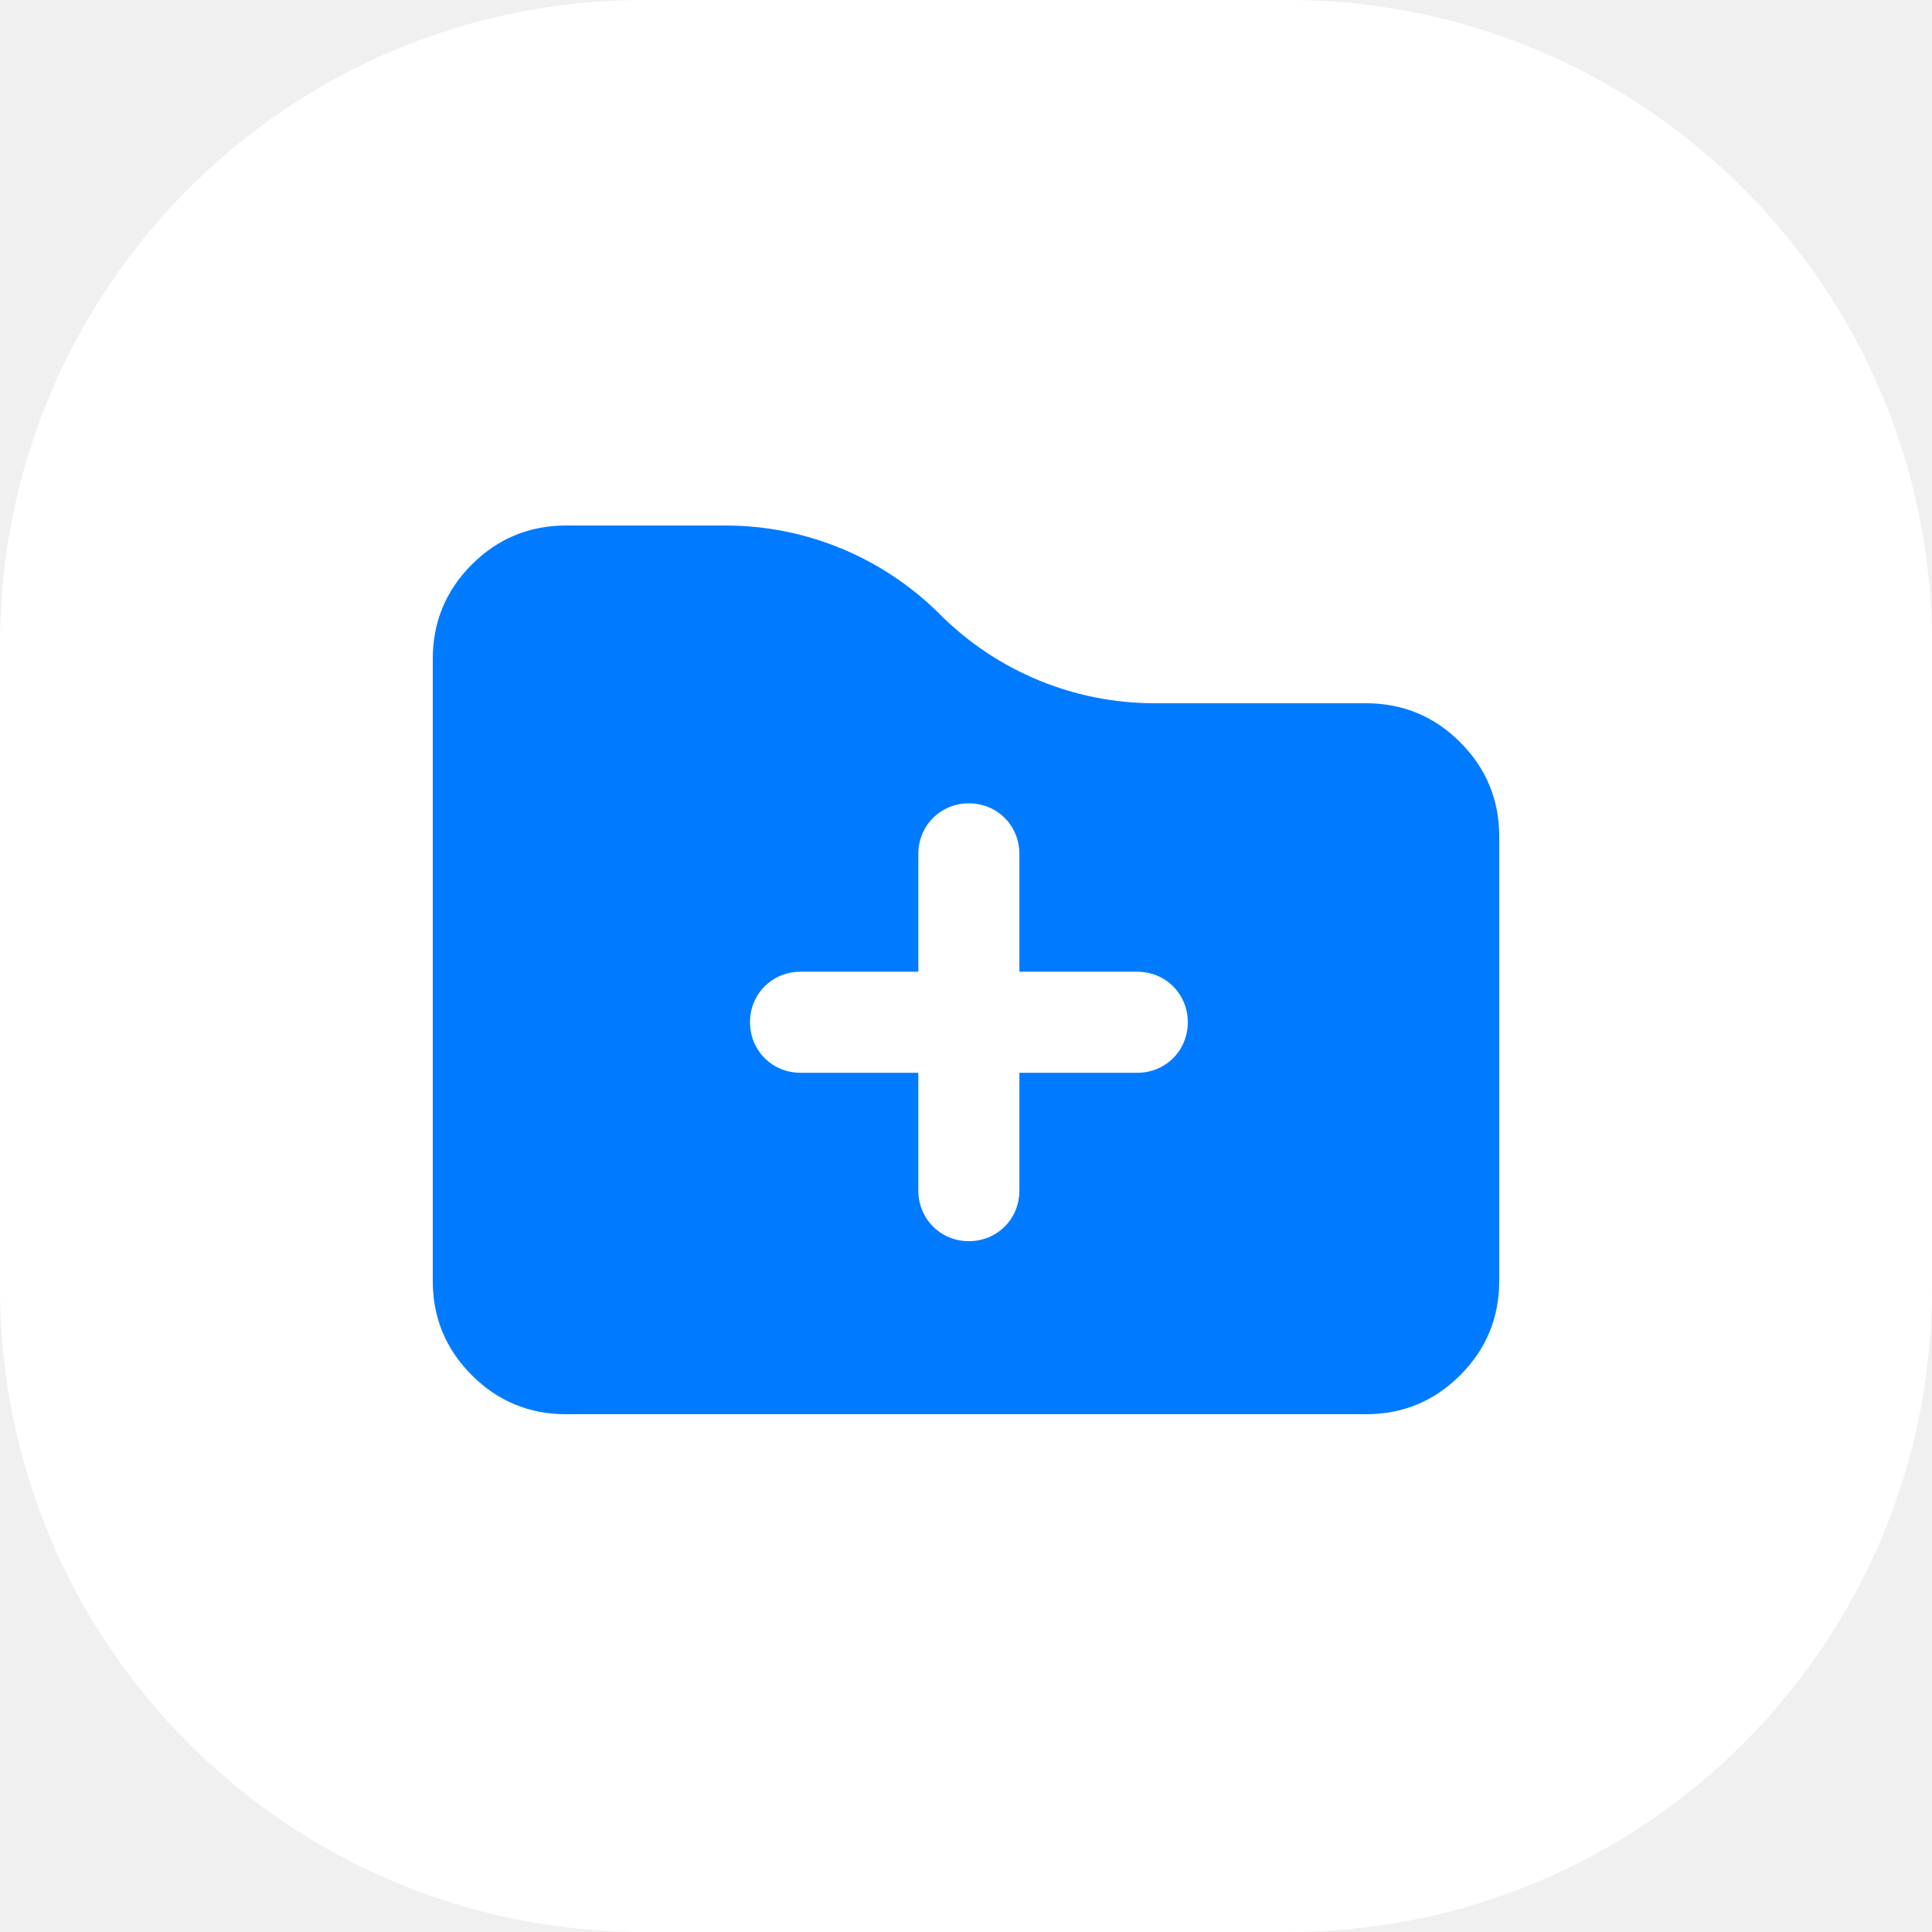
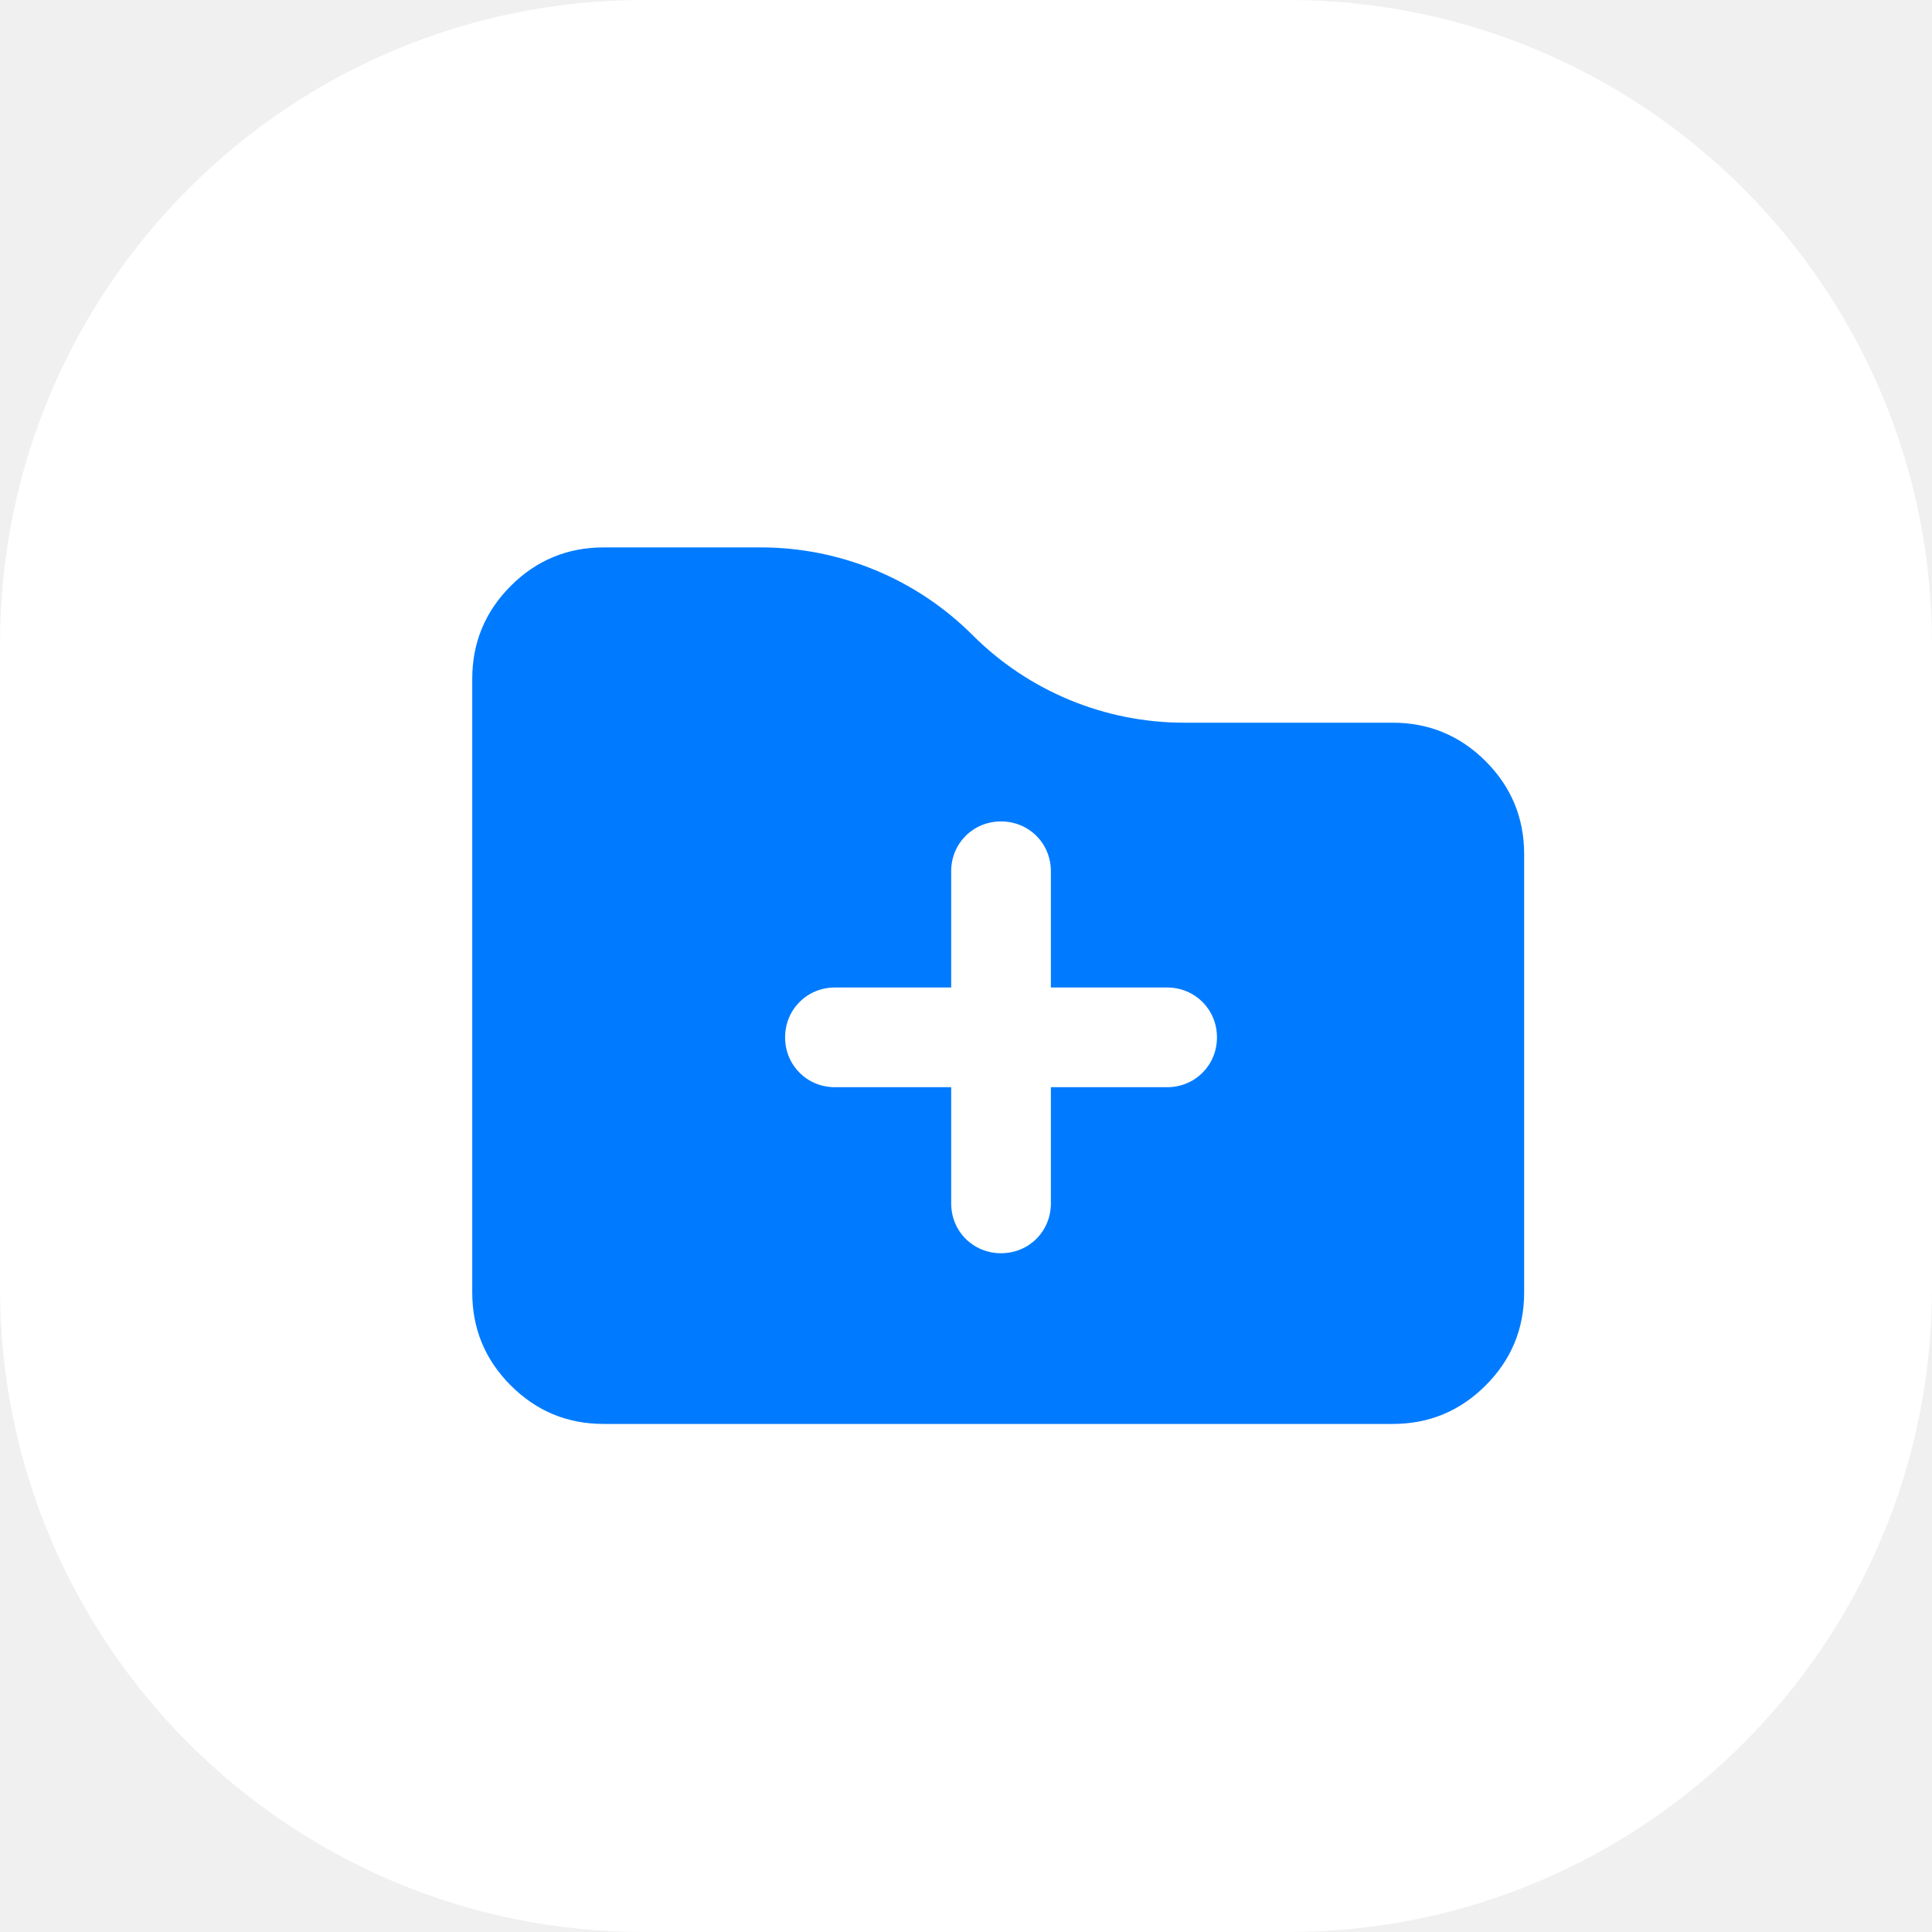
<svg xmlns="http://www.w3.org/2000/svg" width="30" height="30" viewBox="0 0 30 30" fill="none">
  <defs>
    <clipPath id="clip283_1046">
-       <rect id="Frame 6" width="18" height="18" transform="translate(6 6)" fill="white" fill-opacity="0" />
+       <rect id="Frame 6" width="20" height="20" transform="translate(5 5)" fill="white" fill-opacity="0" />
    </clipPath>
  </defs>
  <rect id="Rectangle 34" rx="10" width="30" height="30" fill="#FFFFFF" fill-opacity="1" />
  <g clip-path="url(#clip283_1046)">
-     <path id="Subtract" d="M7.995 8.312C8.239 8.211 8.504 8.16 8.79 8.16L11.264 8.16C12.514 8.16 13.712 8.656 14.596 9.54C15.479 10.424 16.678 10.92 17.927 10.92L21.21 10.92C21.782 10.92 22.27 11.122 22.674 11.526C22.876 11.728 23.027 11.951 23.128 12.195L23.128 12.195C23.23 12.44 23.28 12.704 23.28 12.99L23.28 19.89C23.28 20.462 23.078 20.95 22.674 21.354C22.27 21.758 21.782 21.96 21.21 21.96L8.79 21.96C8.504 21.96 8.239 21.91 7.995 21.808C7.751 21.707 7.528 21.556 7.326 21.354C6.922 20.95 6.72 20.462 6.72 19.89L6.72 10.23C6.72 9.944 6.771 9.679 6.872 9.435L6.872 9.435C6.973 9.191 7.124 8.968 7.326 8.766C7.528 8.564 7.751 8.413 7.995 8.312L7.995 8.312ZM15.829 15.089L15.829 13.259C15.829 12.819 15.484 12.474 15.045 12.474C14.605 12.474 14.26 12.819 14.26 13.259L14.26 15.089L12.43 15.089C11.991 15.089 11.646 15.434 11.646 15.873C11.646 16.313 11.991 16.658 12.43 16.658L14.26 16.658L14.26 18.488C14.26 18.927 14.605 19.273 15.045 19.273C15.484 19.273 15.829 18.927 15.829 18.488L15.829 16.658L17.66 16.658C18.099 16.658 18.444 16.313 18.444 15.873C18.444 15.434 18.099 15.089 17.66 15.089L15.829 15.089Z" clip-rule="evenodd" fill="#007BFF" fill-opacity="1" fill-rule="evenodd" />
+     <path id="Subtract" d="M8.591 8.65Q8.952 8.5 9.375 8.5L11.815 8.5C13.048 8.5 14.23 8.99 15.101 9.861C15.973 10.733 17.155 11.222 18.387 11.222L21.625 11.222C22.189 11.222 22.67 11.422 23.069 11.82C23.467 12.219 23.667 12.7 23.667 13.264L23.667 20.07C23.667 20.633 23.467 21.115 23.069 21.513C22.67 21.912 22.189 22.111 21.625 22.111L9.375 22.111Q8.952 22.111 8.591 21.962Q8.23 21.812 7.931 21.513C7.533 21.115 7.333 20.633 7.333 20.07L7.333 10.542Q7.333 10.119 7.483 9.758Q7.632 9.397 7.931 9.098Q8.23 8.799 8.591 8.65L8.591 8.65ZM16.318 15.334L16.318 13.529C16.318 13.095 15.977 12.755 15.544 12.755C15.111 12.755 14.77 13.095 14.77 13.529L14.77 15.334L12.965 15.334C12.532 15.334 12.191 15.675 12.191 16.108C12.191 16.541 12.532 16.882 12.965 16.882L14.77 16.882L14.77 18.687C14.77 19.12 15.111 19.46 15.544 19.46C15.977 19.46 16.318 19.12 16.318 18.687L16.318 16.882L18.123 16.882C18.556 16.882 18.897 16.541 18.897 16.108C18.897 15.675 18.556 15.334 18.123 15.334L16.318 15.334Z" clip-rule="evenodd" fill="#007BFF" fill-opacity="1" fill-rule="evenodd" />
  </g>
</svg>
